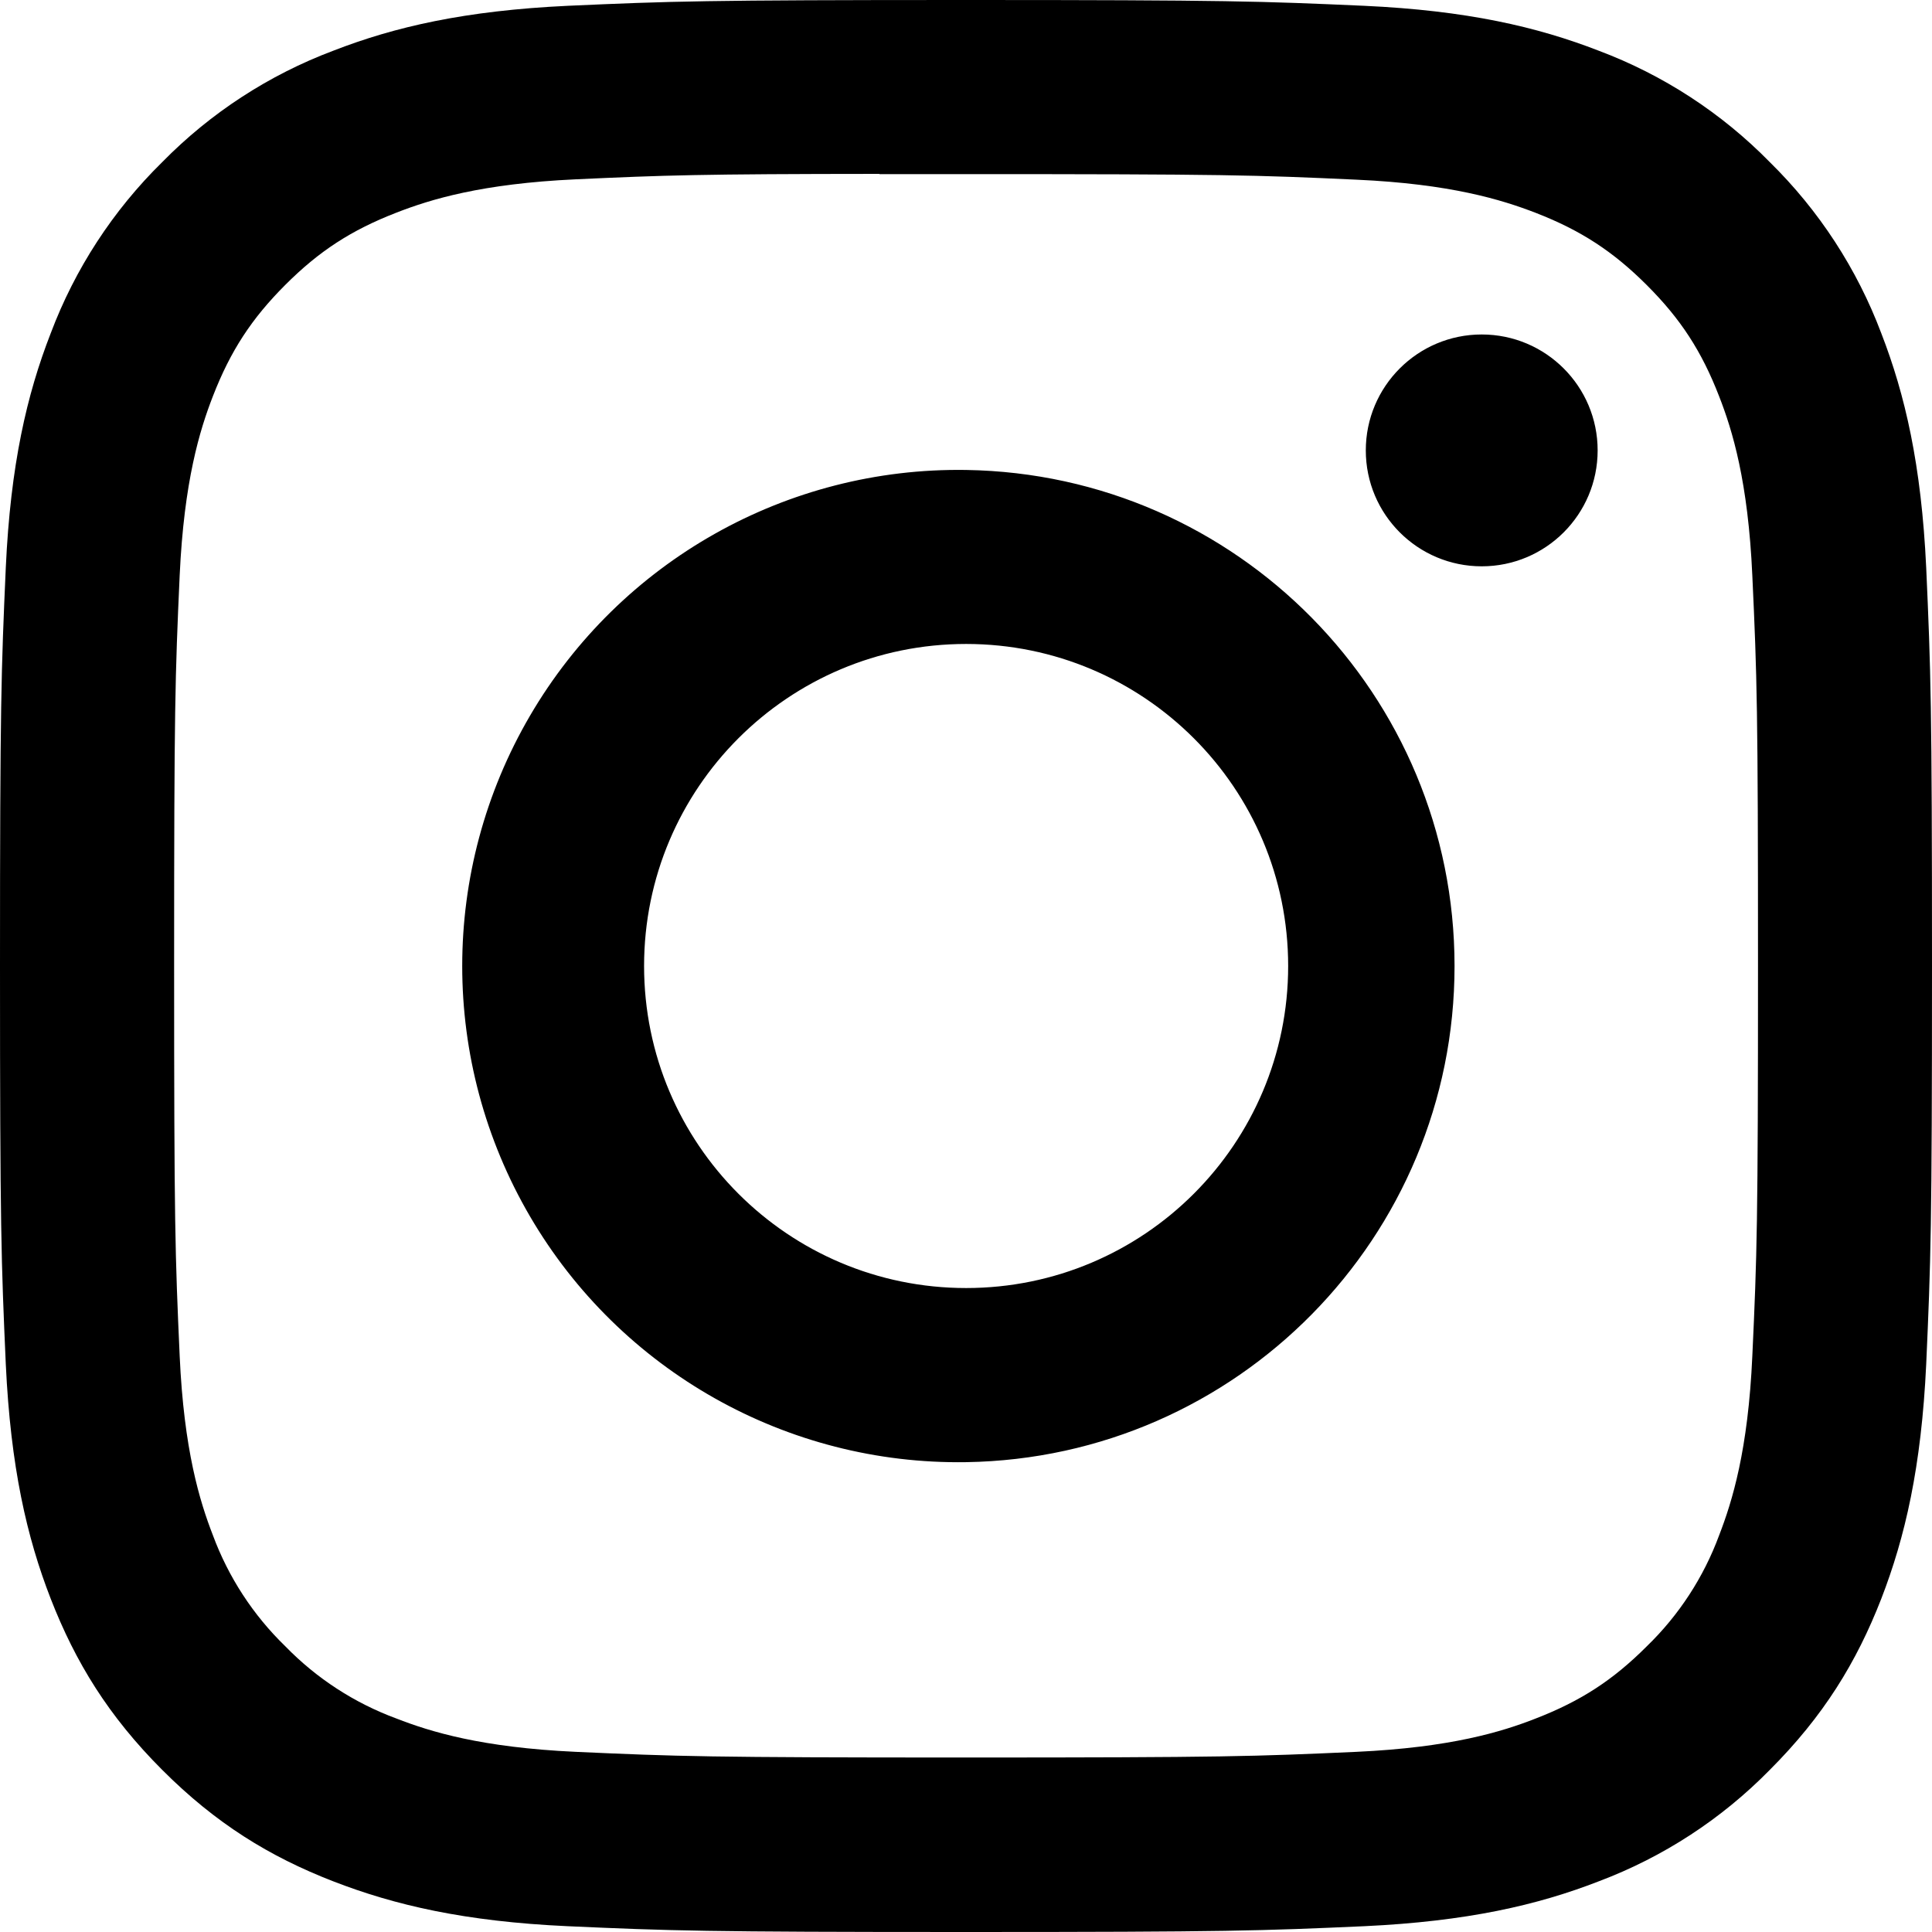
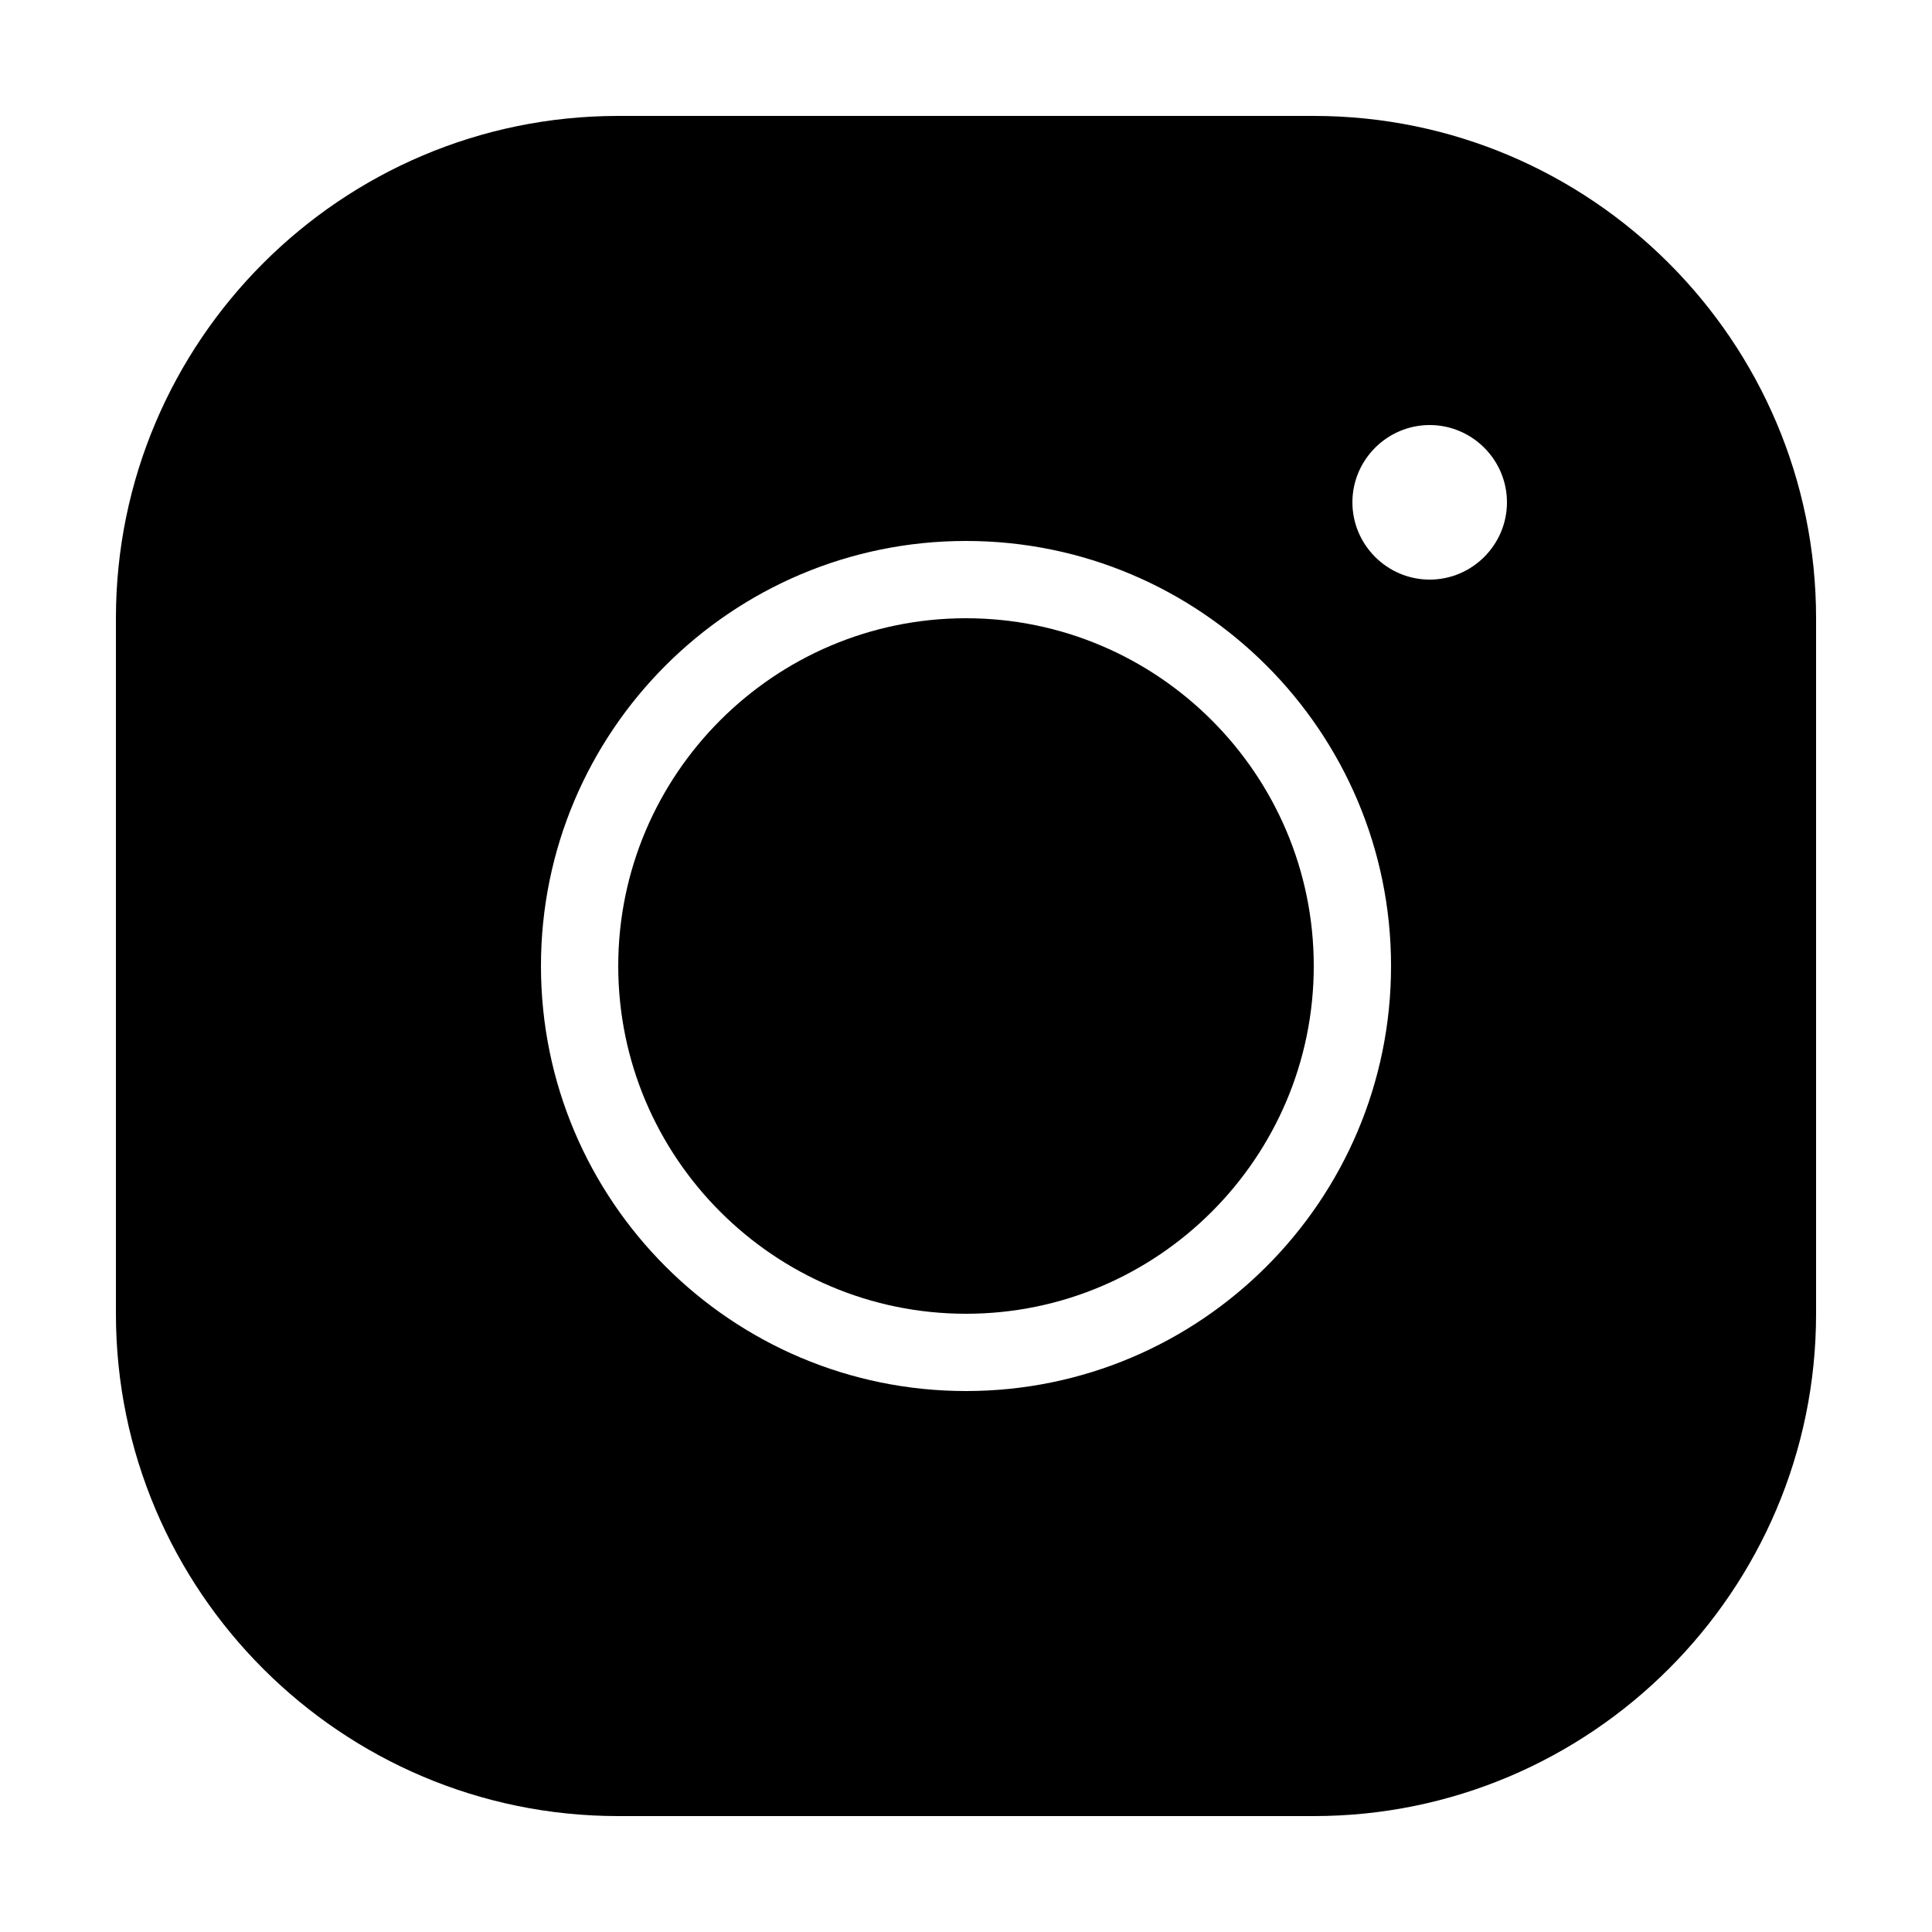
- <svg xmlns="http://www.w3.org/2000/svg" width="16" height="16" fill="currentColor" class="bi bi-instagram">
-   <path d="M8 0C5.829 0 5.556.01 4.703.048 3.85.088 3.269.222 2.76.42a3.917 3.917 0 0 0-1.417.923A3.927 3.927 0 0 0 .42 2.76C.222 3.268.087 3.85.048 4.7.01 5.555 0 5.827 0 8.001c0 2.172.01 2.444.048 3.297.04.852.174 1.433.372 1.942.205.526.478.972.923 1.417.444.445.89.719 1.416.923.51.198 1.09.333 1.942.372C5.555 15.99 5.827 16 8 16s2.444-.01 3.298-.048c.851-.04 1.434-.174 1.943-.372a3.916 3.916 0 0 0 1.416-.923c.445-.445.718-.891.923-1.417.197-.509.332-1.09.372-1.942C15.99 10.445 16 10.173 16 8s-.01-2.445-.048-3.299c-.04-.851-.175-1.433-.372-1.941a3.926 3.926 0 0 0-.923-1.417A3.911 3.911 0 0 0 13.24.42c-.51-.198-1.092-.333-1.943-.372C10.443.01 10.172 0 7.998 0h.003zm-.717 1.442h.718c2.136 0 2.389.007 3.232.046.78.035 1.204.166 1.486.275.373.145.64.319.92.599.28.28.453.546.598.92.11.281.24.705.275 1.485.039.843.047 1.096.047 3.231s-.008 2.389-.047 3.232c-.035.78-.166 1.203-.275 1.485a2.47 2.47 0 0 1-.599.919c-.28.28-.546.453-.92.598-.28.11-.704.24-1.485.276-.843.038-1.096.047-3.232.047s-2.39-.009-3.233-.047c-.78-.036-1.203-.166-1.485-.276a2.478 2.478 0 0 1-.92-.598 2.48 2.48 0 0 1-.6-.92c-.109-.281-.24-.705-.275-1.485-.038-.843-.046-1.096-.046-3.233 0-2.136.008-2.388.046-3.231.036-.78.166-1.204.276-1.486.145-.373.319-.64.599-.92.28-.28.546-.453.92-.598.282-.11.705-.24 1.485-.276.738-.034 1.024-.044 2.515-.045v.002zm4.988 1.328a.96.96 0 1 0 0 1.92.96.96 0 0 0 0-1.92zm-4.27 1.122a4.109 4.109 0 1 0 0 8.217 4.109 4.109 0 0 0 0-8.217zm0 1.441a2.667 2.667 0 1 1 0 5.334 2.667 2.667 0 0 1 0-5.334z" />
+ <svg xmlns="http://www.w3.org/2000/svg" fill="#000000" viewBox="0 0 50 50" width="50px" height="50px">
+   <path d="M 16 3 C 8.83 3 3 8.83 3 16 L 3 34 C 3 41.17 8.83 47 16 47 L 34 47 C 41.17 47 47 41.17 47 34 L 47 16 C 47 8.83 41.17 3 34 3 L 16 3 z M 37 11 C 38.1 11 39 11.9 39 13 C 39 14.1 38.1 15 37 15 C 35.9 15 35 14.1 35 13 C 35 11.9 35.9 11 37 11 z M 25 14 C 31.07 14 36 18.93 36 25 C 36 31.07 31.07 36 25 36 C 18.93 36 14 31.07 14 25 C 14 18.93 18.93 14 25 14 z M 25 16 C 20.04 16 16 20.04 16 25 C 16 29.96 20.04 34 25 34 C 29.96 34 34 29.96 34 25 C 34 20.04 29.96 16 25 16 z" />
</svg>
